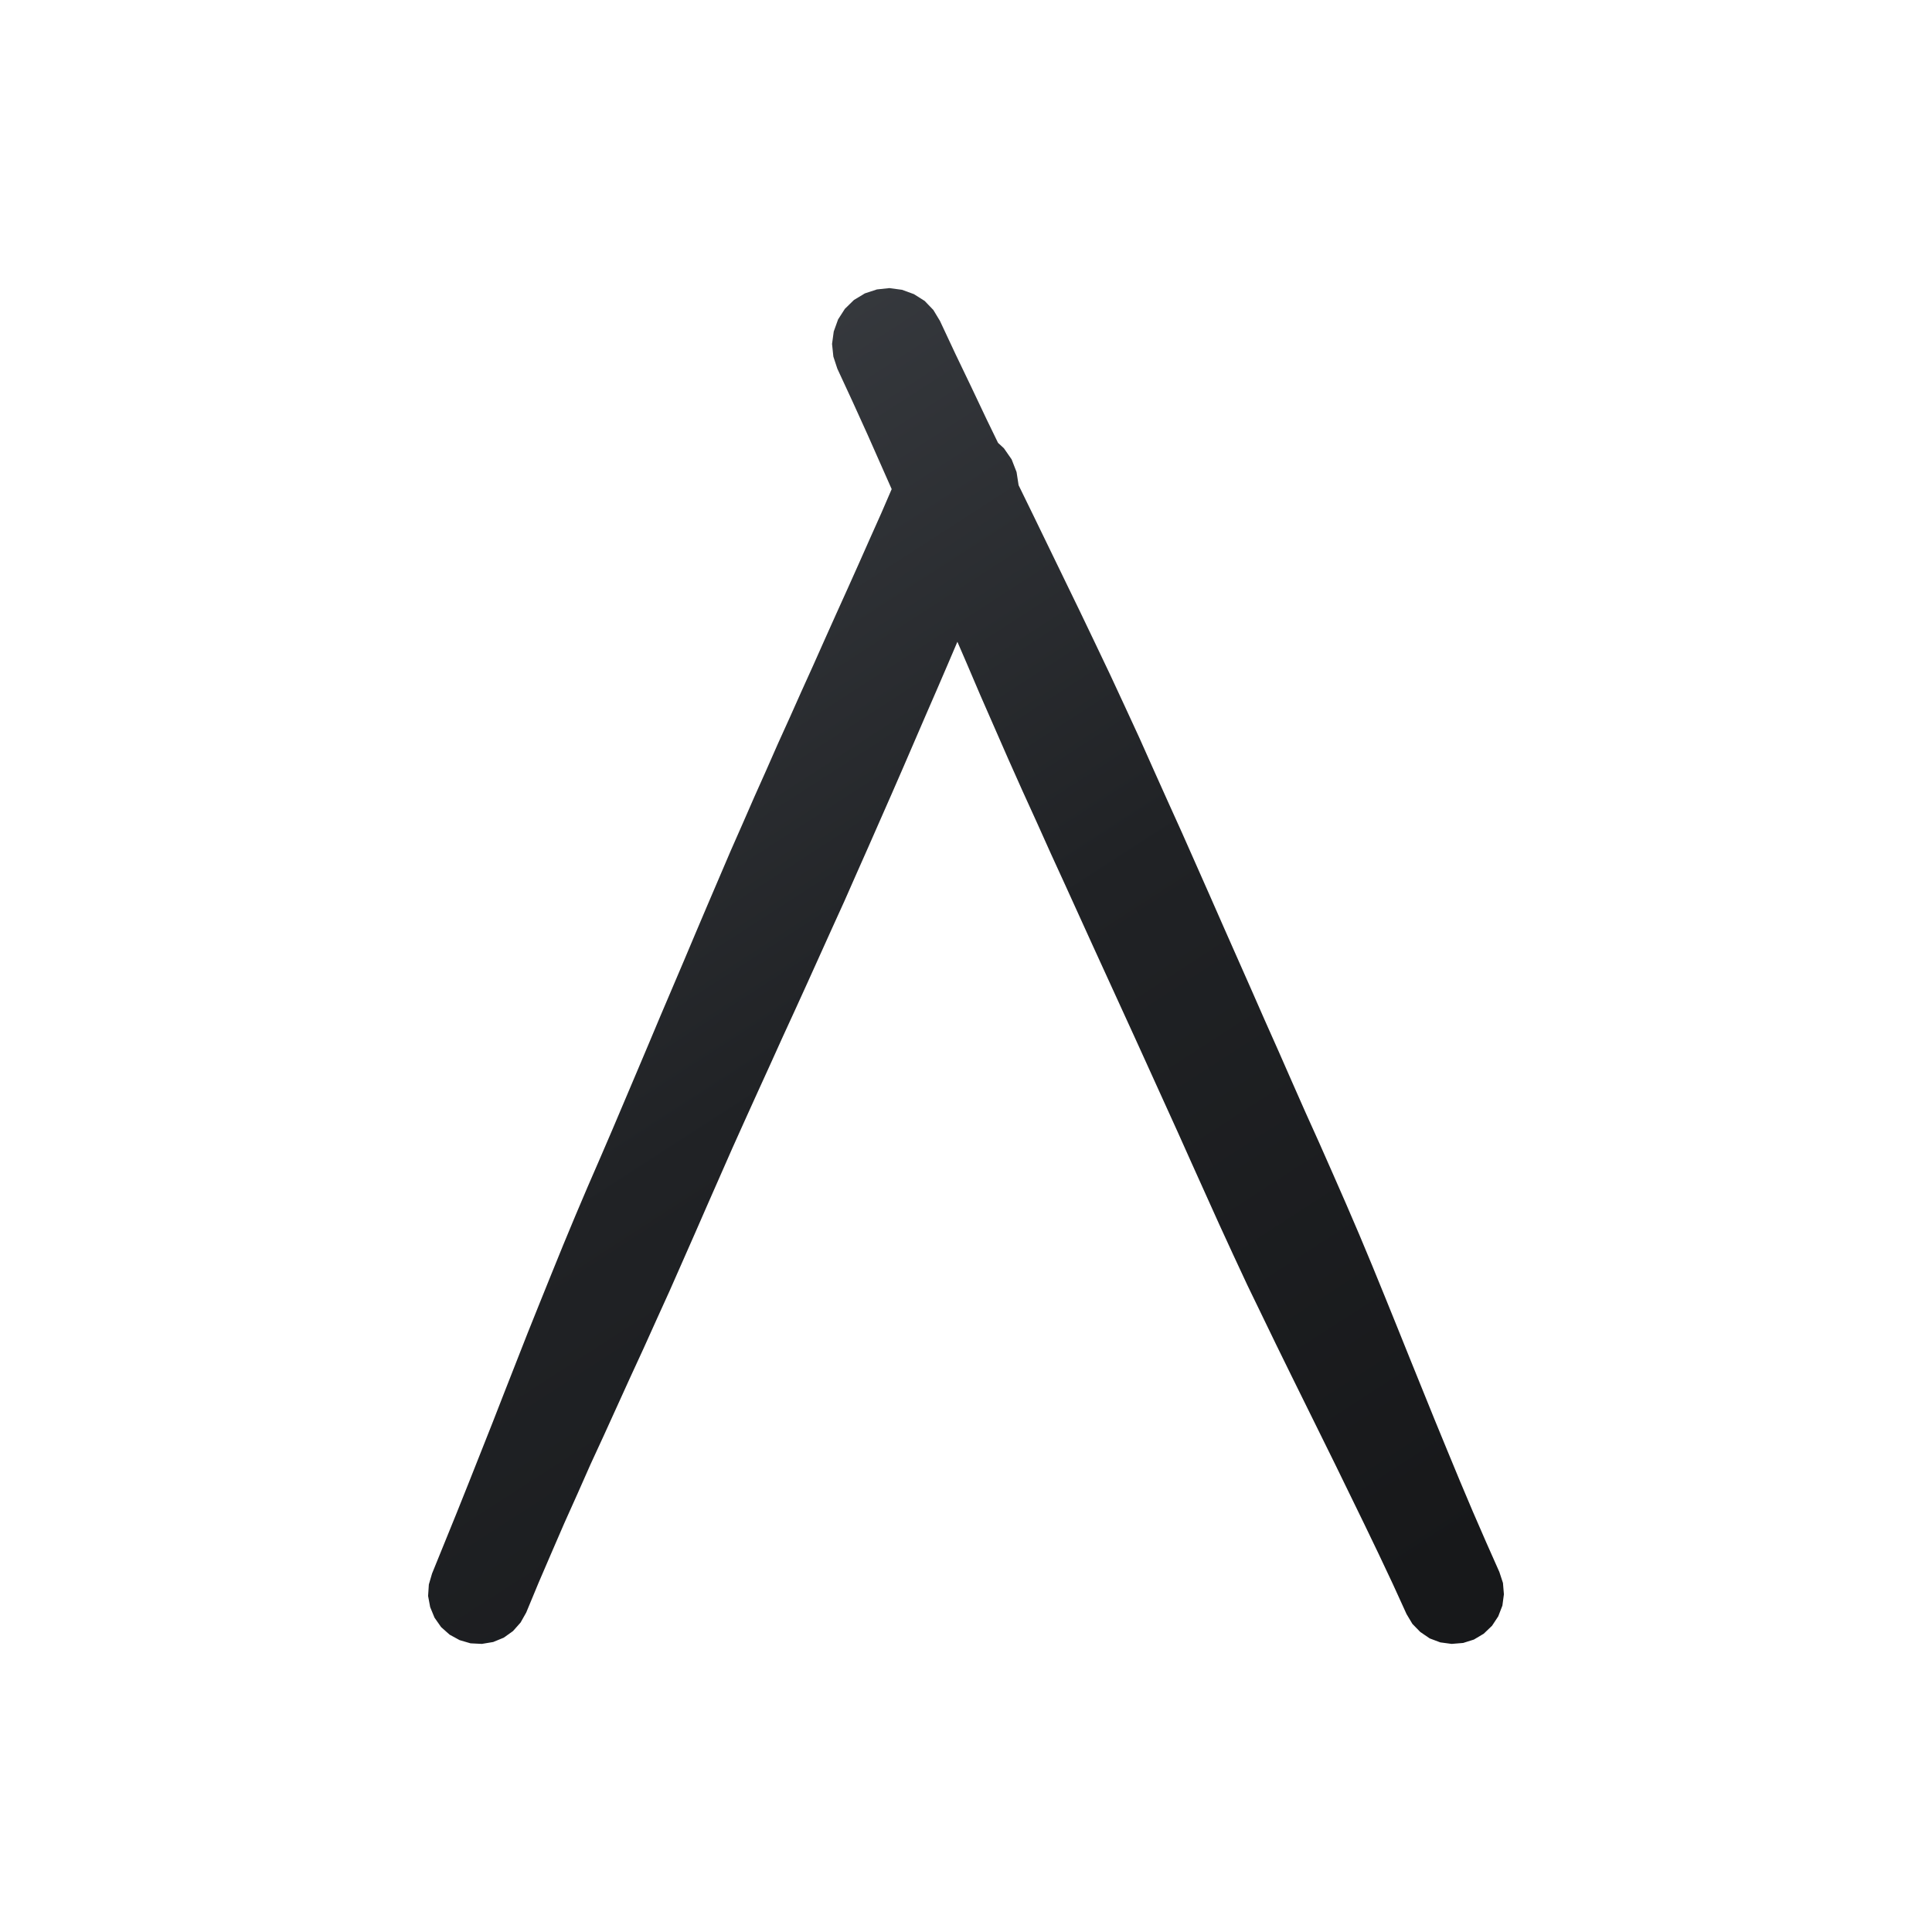
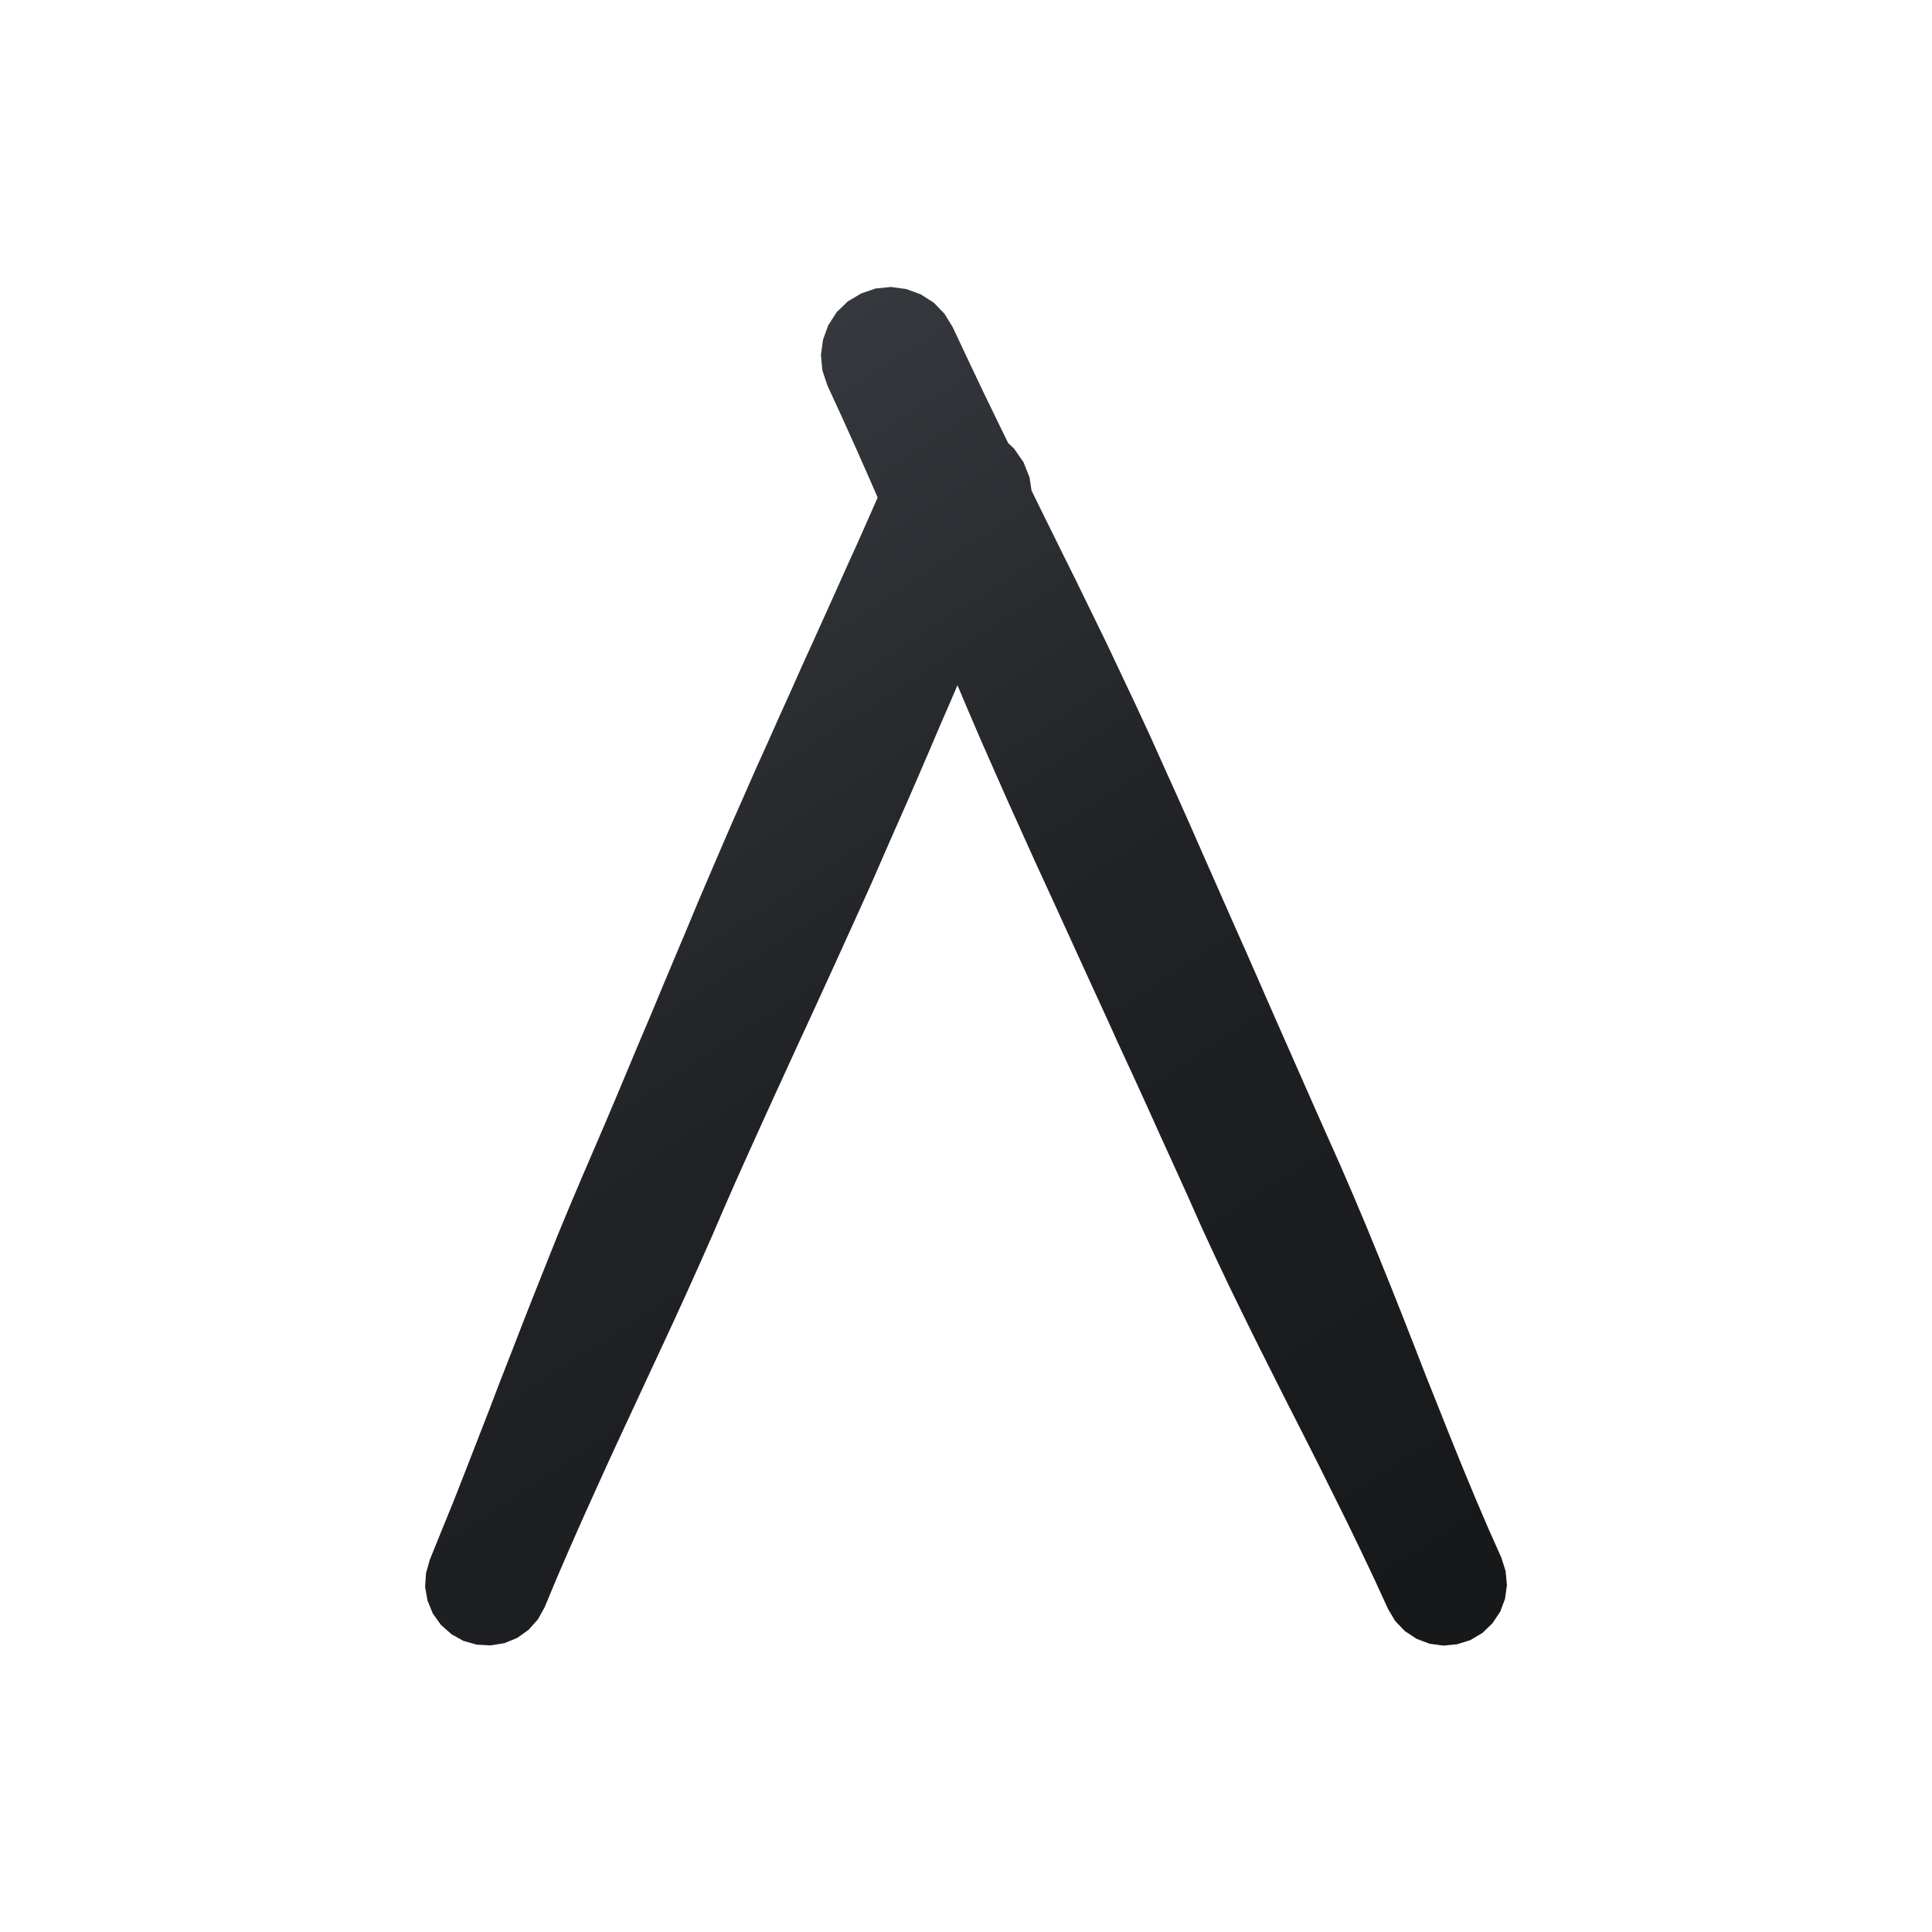
<svg xmlns="http://www.w3.org/2000/svg" width="1024" height="1024" viewBox="0 0 1024 1024" fill="none">
  <defs>
    <linearGradient id="body_light" x1="300" y1="170" x2="740" y2="850" gradientUnits="userSpaceOnUse">
      <stop offset="0" stop-color="#3A3D42" />
      <stop offset="0.5" stop-color="#202225" />
      <stop offset="1" stop-color="#17181A" />
    </linearGradient>
  </defs>
-   <path d="M278.9 854.7 L285.5 838.8 L292.3 823.0 L299.1 807.3 L306.1 791.7 L313.0 776.1 L320.1 760.7 L327.1 745.3 L334.1 729.9 L341.1 714.7 L348.0 699.4 L354.9 684.2 L361.6 669.0 L368.3 653.8 L374.9 638.7 L381.5 623.7 L388.1 608.7 L394.8 593.8 L401.5 579.0 L408.2 564.3 L414.8 549.7 L421.5 535.1 L428.1 520.6 L434.6 506.2 L441.1 491.8 L447.6 477.5 L453.9 463.2 L460.2 449.0 L466.4 434.9 L472.6 420.8 L478.7 406.8 L484.7 392.9 L490.7 379.0 L496.7 365.2 L502.6 351.5 L508.4 337.9 L514.3 324.4 L520.0 311.0 L525.8 297.7 L531.5 284.4 L537.2 271.3 L539.4 264.4 L539.9 257.3 L538.8 250.2 L536.2 243.5 L532.1 237.6 L526.9 232.8 L520.7 229.2 L513.8 227.1 L506.7 226.5 L499.6 227.6 L492.9 230.2 L487.0 234.3 L482.1 239.5 L478.6 245.7 L472.8 258.8 L467.1 272.0 L461.2 285.2 L455.3 298.5 L449.3 311.9 L443.2 325.4 L437.1 339.0 L431.0 352.7 L424.8 366.4 L418.6 380.3 L412.3 394.2 L406.1 408.3 L399.8 422.4 L393.6 436.6 L387.3 450.9 L381.1 465.4 L374.9 479.9 L368.7 494.5 L362.5 509.2 L356.2 524.0 L349.9 538.8 L343.6 553.8 L337.3 568.7 L330.9 583.8 L324.5 598.9 L318.0 614.0 L311.4 629.2 L304.9 644.5 L298.5 659.9 L292.2 675.4 L285.9 691.0 L279.6 706.7 L273.4 722.5 L267.2 738.3 L261.0 754.2 L254.7 770.1 L248.4 786.0 L242.0 802.0 L235.5 818.0 L229.0 834.0 L227.3 839.8 L226.9 845.9 L228.0 851.8 L230.3 857.4 L233.8 862.4 L238.3 866.4 L243.6 869.3 L249.4 871.0 L255.4 871.3 L261.4 870.3 L267.0 868.0 L271.9 864.5 L275.9 860.0Z M443.8 195.4 L451.9 212.9 L459.8 230.3 L467.5 247.7 L475.2 265.1 L482.7 282.5 L490.2 299.8 L497.6 317.1 L504.9 334.3 L512.3 351.4 L519.6 368.5 L527.0 385.4 L534.4 402.3 L541.9 419.1 L549.5 435.8 L557.0 452.5 L564.6 469.1 L572.1 485.6 L579.6 502.1 L587.1 518.5 L594.6 534.9 L602.1 551.3 L609.5 567.6 L616.9 583.9 L624.3 600.2 L631.6 616.5 L638.9 632.7 L646.2 648.9 L653.6 665.0 L661.1 681.1 L668.8 697.0 L676.5 712.9 L684.3 728.8 L692.1 744.6 L699.9 760.4 L707.7 776.2 L715.4 792.0 L723.1 807.8 L730.7 823.6 L738.2 839.5 L745.5 855.5 L748.6 860.7 L752.8 865.0 L757.8 868.4 L763.4 870.5 L769.4 871.3 L775.5 870.8 L781.2 869.0 L786.4 865.9 L790.8 861.7 L794.1 856.7 L796.3 851.0 L797.1 845.0 L796.6 839.0 L794.7 833.2 L787.6 817.2 L780.6 801.1 L773.8 785.0 L767.1 768.8 L760.4 752.5 L753.8 736.2 L747.2 719.9 L740.6 703.5 L734.0 687.2 L727.3 670.8 L720.5 654.5 L713.5 638.2 L706.4 622.0 L699.2 605.7 L691.9 589.5 L684.7 573.2 L677.5 556.8 L670.2 540.4 L663.0 524.0 L655.7 507.5 L648.4 491.0 L641.1 474.4 L633.8 457.9 L626.4 441.2 L618.9 424.6 L611.4 407.9 L603.9 391.1 L596.2 374.4 L588.4 357.6 L580.4 340.8 L572.4 324.1 L564.2 307.2 L556.0 290.3 L547.8 273.4 L539.5 256.4 L531.2 239.3 L522.9 222.2 L514.7 204.9 L506.4 187.6 L498.2 170.1 L494.7 164.3 L490.1 159.5 L484.4 155.9 L478.1 153.6 L471.4 152.7 L464.8 153.4 L458.4 155.5 L452.6 159.0 L447.8 163.7 L444.2 169.3 L441.9 175.7 L441.0 182.3 L441.7 189.0Z" fill="url(#body_light)" />
+   <path d="M288.7 851.8 L295.2 836.2 L301.9 820.7 L308.7 805.3 L315.6 790.0 L322.5 774.8 L329.5 759.6 L336.5 744.6 L343.5 729.5 L350.5 714.5 L357.4 699.6 L364.2 684.7 L370.9 669.8 L377.5 654.9 L383.9 640.0 L390.4 625.2 L397.0 610.5 L403.6 595.9 L410.2 581.4 L416.8 567.0 L423.4 552.6 L430.0 538.3 L436.5 524.1 L443.0 509.9 L449.4 495.8 L455.8 481.7 L462.1 467.7 L468.2 453.7 L474.3 439.8 L480.4 426.0 L486.4 412.2 L492.3 398.5 L498.1 384.9 L504.0 371.3 L509.8 357.8 L515.5 344.4 L521.2 331.1 L526.9 317.9 L532.5 304.8 L538.2 291.8 L543.8 278.8 L546.3 270.5 L547.0 261.8 L545.7 253.1 L542.5 245.0 L537.5 237.8 L531.1 231.8 L523.6 227.5 L515.2 224.9 L506.5 224.2 L497.8 225.6 L489.7 228.8 L482.5 233.7 L476.5 240.1 L472.2 247.7 L466.6 260.5 L460.9 273.4 L455.1 286.5 L449.2 299.5 L443.3 312.7 L437.3 326.0 L431.3 339.3 L425.2 352.7 L419.2 366.2 L413.0 379.9 L406.9 393.6 L400.7 407.3 L394.6 421.2 L388.4 435.2 L382.3 449.3 L376.2 463.5 L370.1 477.8 L364.1 492.2 L358.0 506.7 L351.9 521.2 L345.8 535.9 L339.6 550.5 L333.4 565.3 L327.2 580.1 L320.9 595.0 L314.5 609.9 L308.1 624.8 L301.7 639.9 L295.4 655.1 L289.3 670.4 L283.2 685.7 L277.1 701.2 L271.1 716.7 L265.0 732.3 L259.0 748.0 L252.9 763.7 L246.8 779.4 L240.6 795.2 L234.2 810.9 L227.8 826.7 L225.8 833.8 L225.3 841.1 L226.6 848.4 L229.4 855.2 L233.7 861.2 L239.2 866.1 L245.6 869.7 L252.7 871.7 L260.1 872.1 L267.4 870.9 L274.2 868.1 L280.2 863.8 L285.1 858.3Z M438.5 204.2 L446.4 221.4 L454.1 238.5 L461.7 255.7 L469.1 272.8 L476.5 289.9 L483.7 307.0 L490.9 324.0 L498.0 341.0 L505.2 357.8 L512.3 374.6 L519.5 391.4 L526.8 408.0 L534.1 424.5 L541.5 440.9 L548.9 457.3 L556.4 473.6 L563.8 489.8 L571.2 506.0 L578.6 522.2 L586.0 538.3 L593.3 554.4 L600.7 570.4 L608.0 586.4 L615.2 602.4 L622.5 618.4 L629.7 634.3 L636.8 650.3 L644.1 666.1 L651.6 681.9 L659.2 697.5 L666.9 713.1 L674.7 728.6 L682.5 744.1 L690.4 759.6 L698.2 775.0 L705.9 790.5 L713.6 806.0 L721.1 821.5 L728.5 837.1 L735.7 852.8 L739.5 859.2 L744.6 864.5 L750.8 868.6 L757.7 871.2 L765.0 872.2 L772.3 871.5 L779.3 869.3 L785.7 865.5 L791.0 860.4 L795.1 854.3 L797.7 847.4 L798.7 840.1 L798.0 832.7 L795.8 825.7 L788.8 810.0 L782.0 794.1 L775.4 778.2 L768.9 762.2 L762.5 746.1 L756.1 730.1 L749.8 713.9 L743.5 697.8 L737.1 681.7 L730.6 665.6 L724.0 649.5 L717.2 633.4 L710.3 617.4 L703.2 601.5 L696.1 585.5 L689.0 569.4 L681.9 553.3 L674.8 537.2 L667.7 521.0 L660.6 504.8 L653.4 488.6 L646.2 472.3 L639.0 456.0 L631.8 439.6 L624.5 423.2 L617.1 406.8 L609.7 390.3 L602.1 373.9 L594.3 357.4 L586.5 340.9 L578.5 324.5 L570.4 307.9 L562.2 291.4 L554.0 274.8 L545.8 258.1 L537.5 241.3 L529.3 224.5 L521.1 207.6 L513.0 190.5 L504.9 173.3 L500.6 166.3 L494.9 160.4 L488.0 156.0 L480.3 153.2 L472.2 152.1 L464.1 152.9 L456.3 155.6 L449.3 159.8 L443.4 165.5 L439.0 172.4 L436.2 180.1 L435.1 188.2 L435.9 196.4Z" fill="url(#body_light)" />
</svg>
